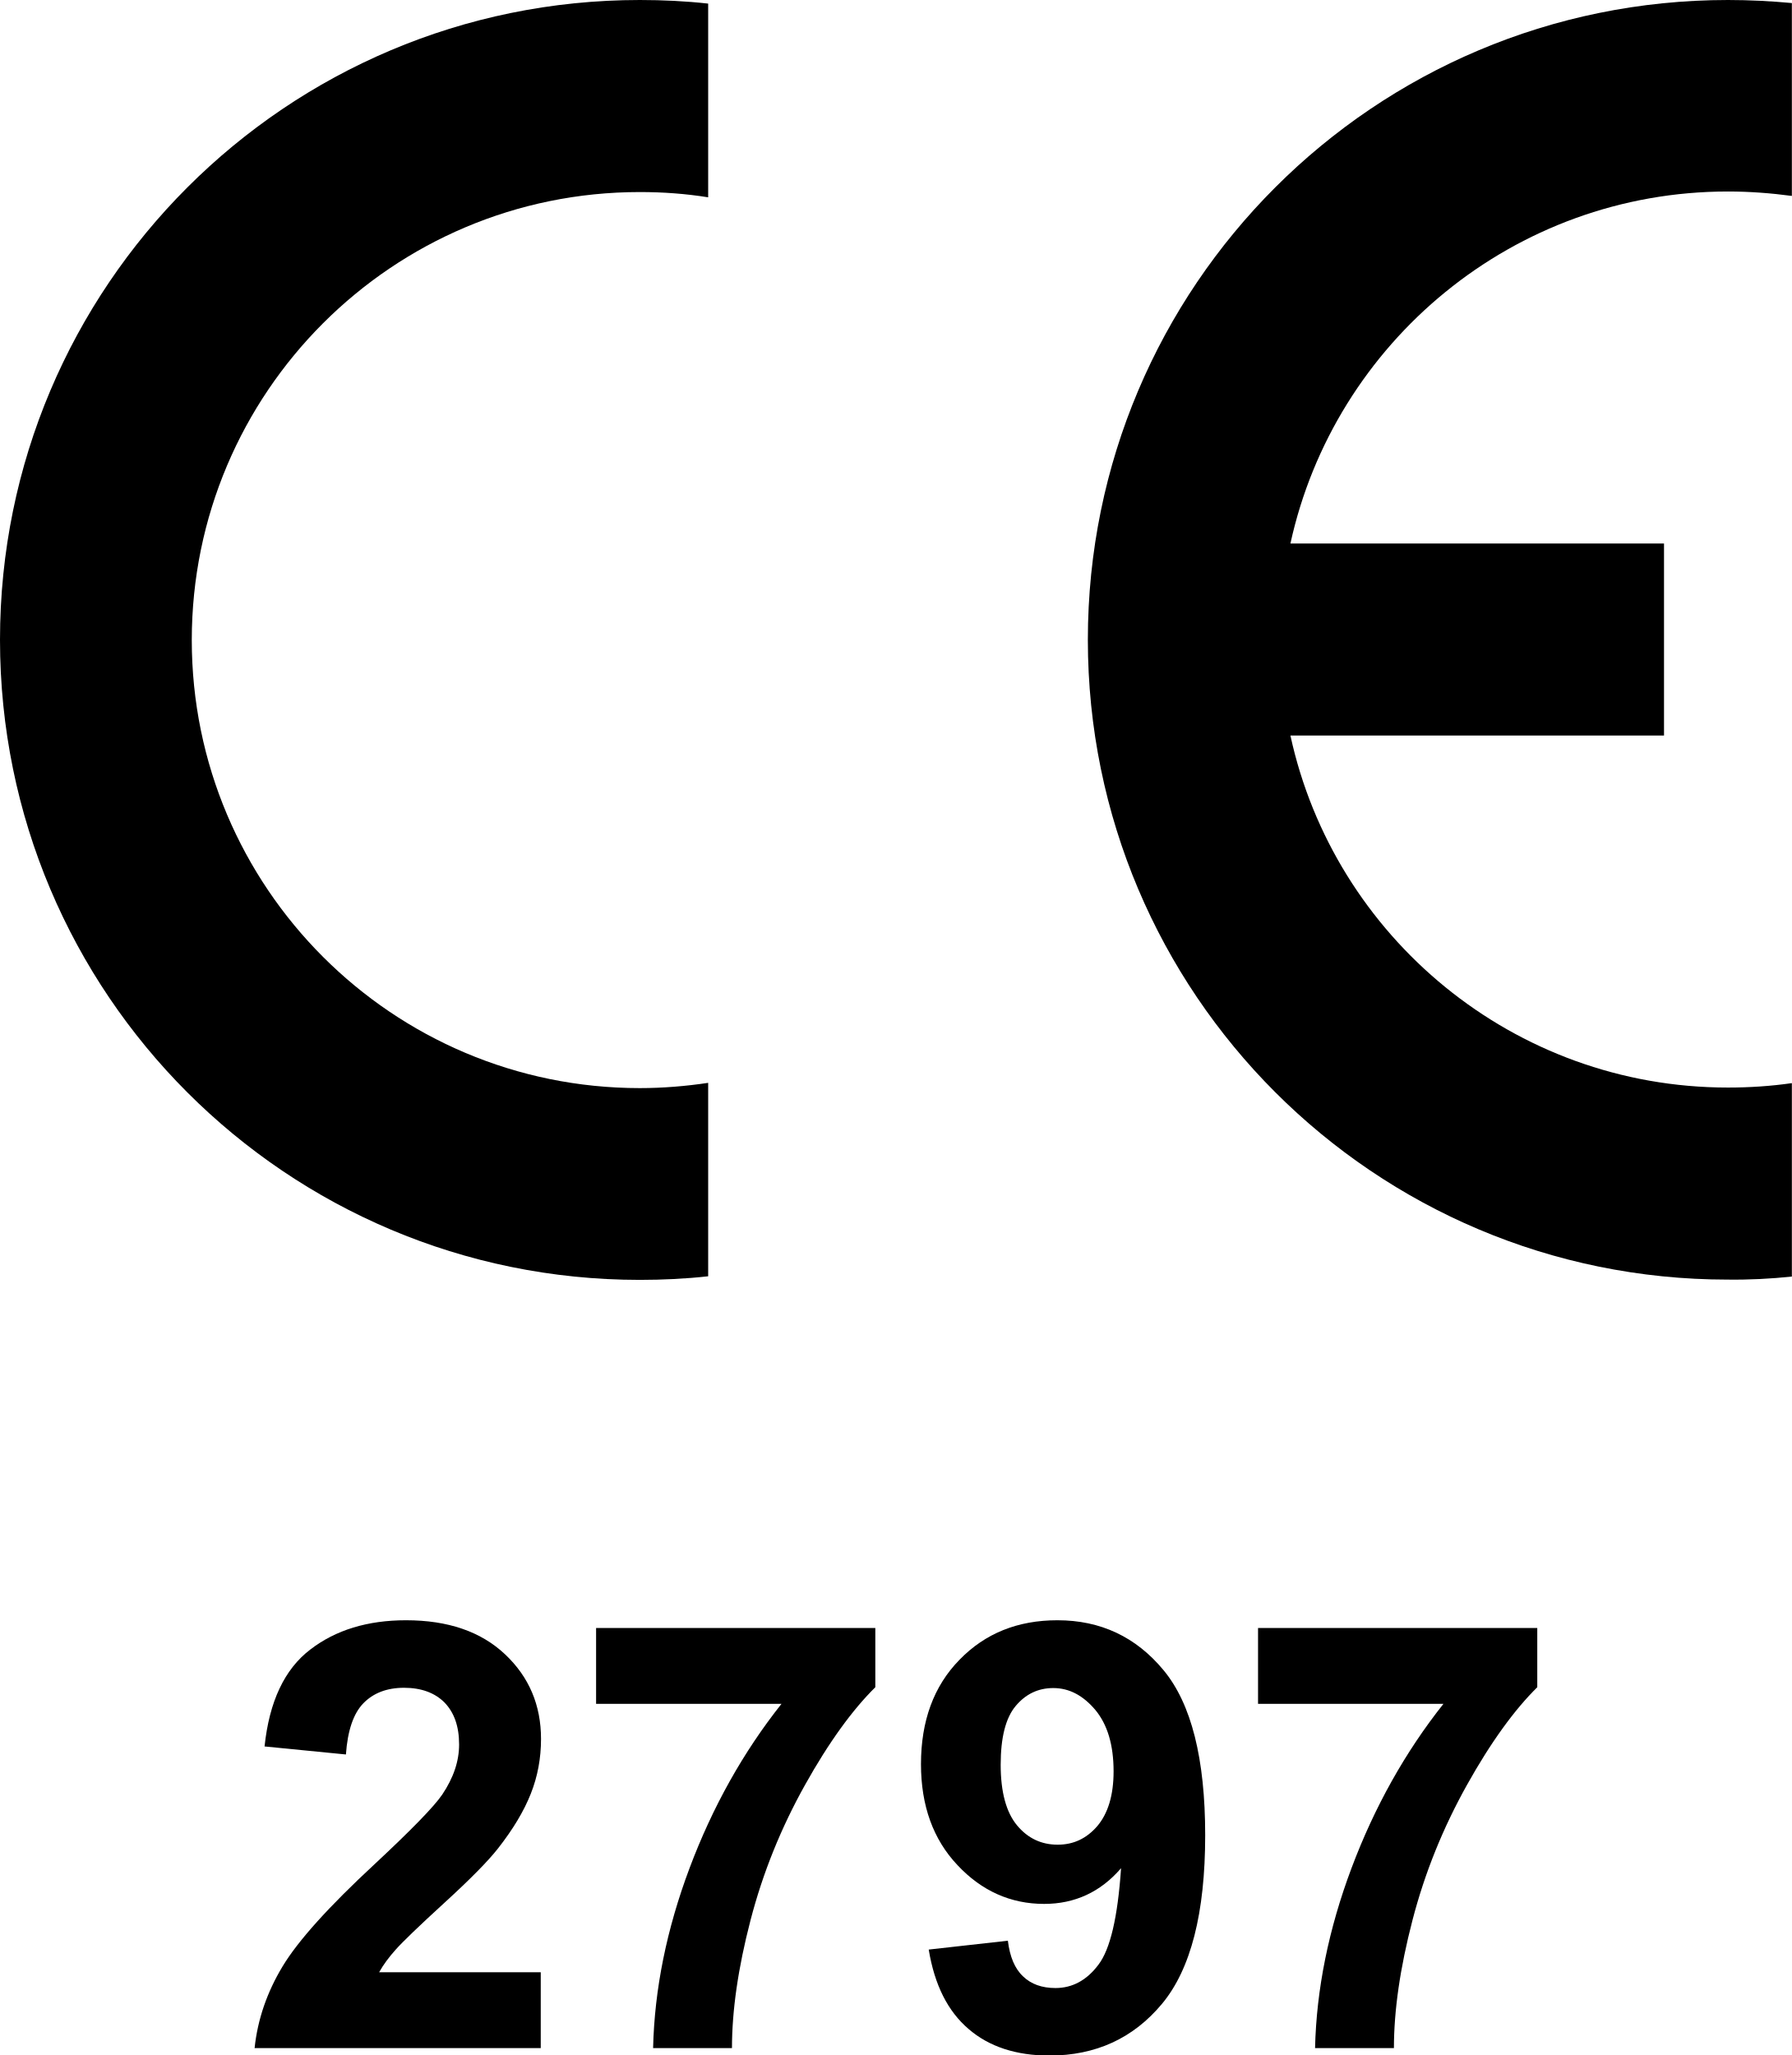
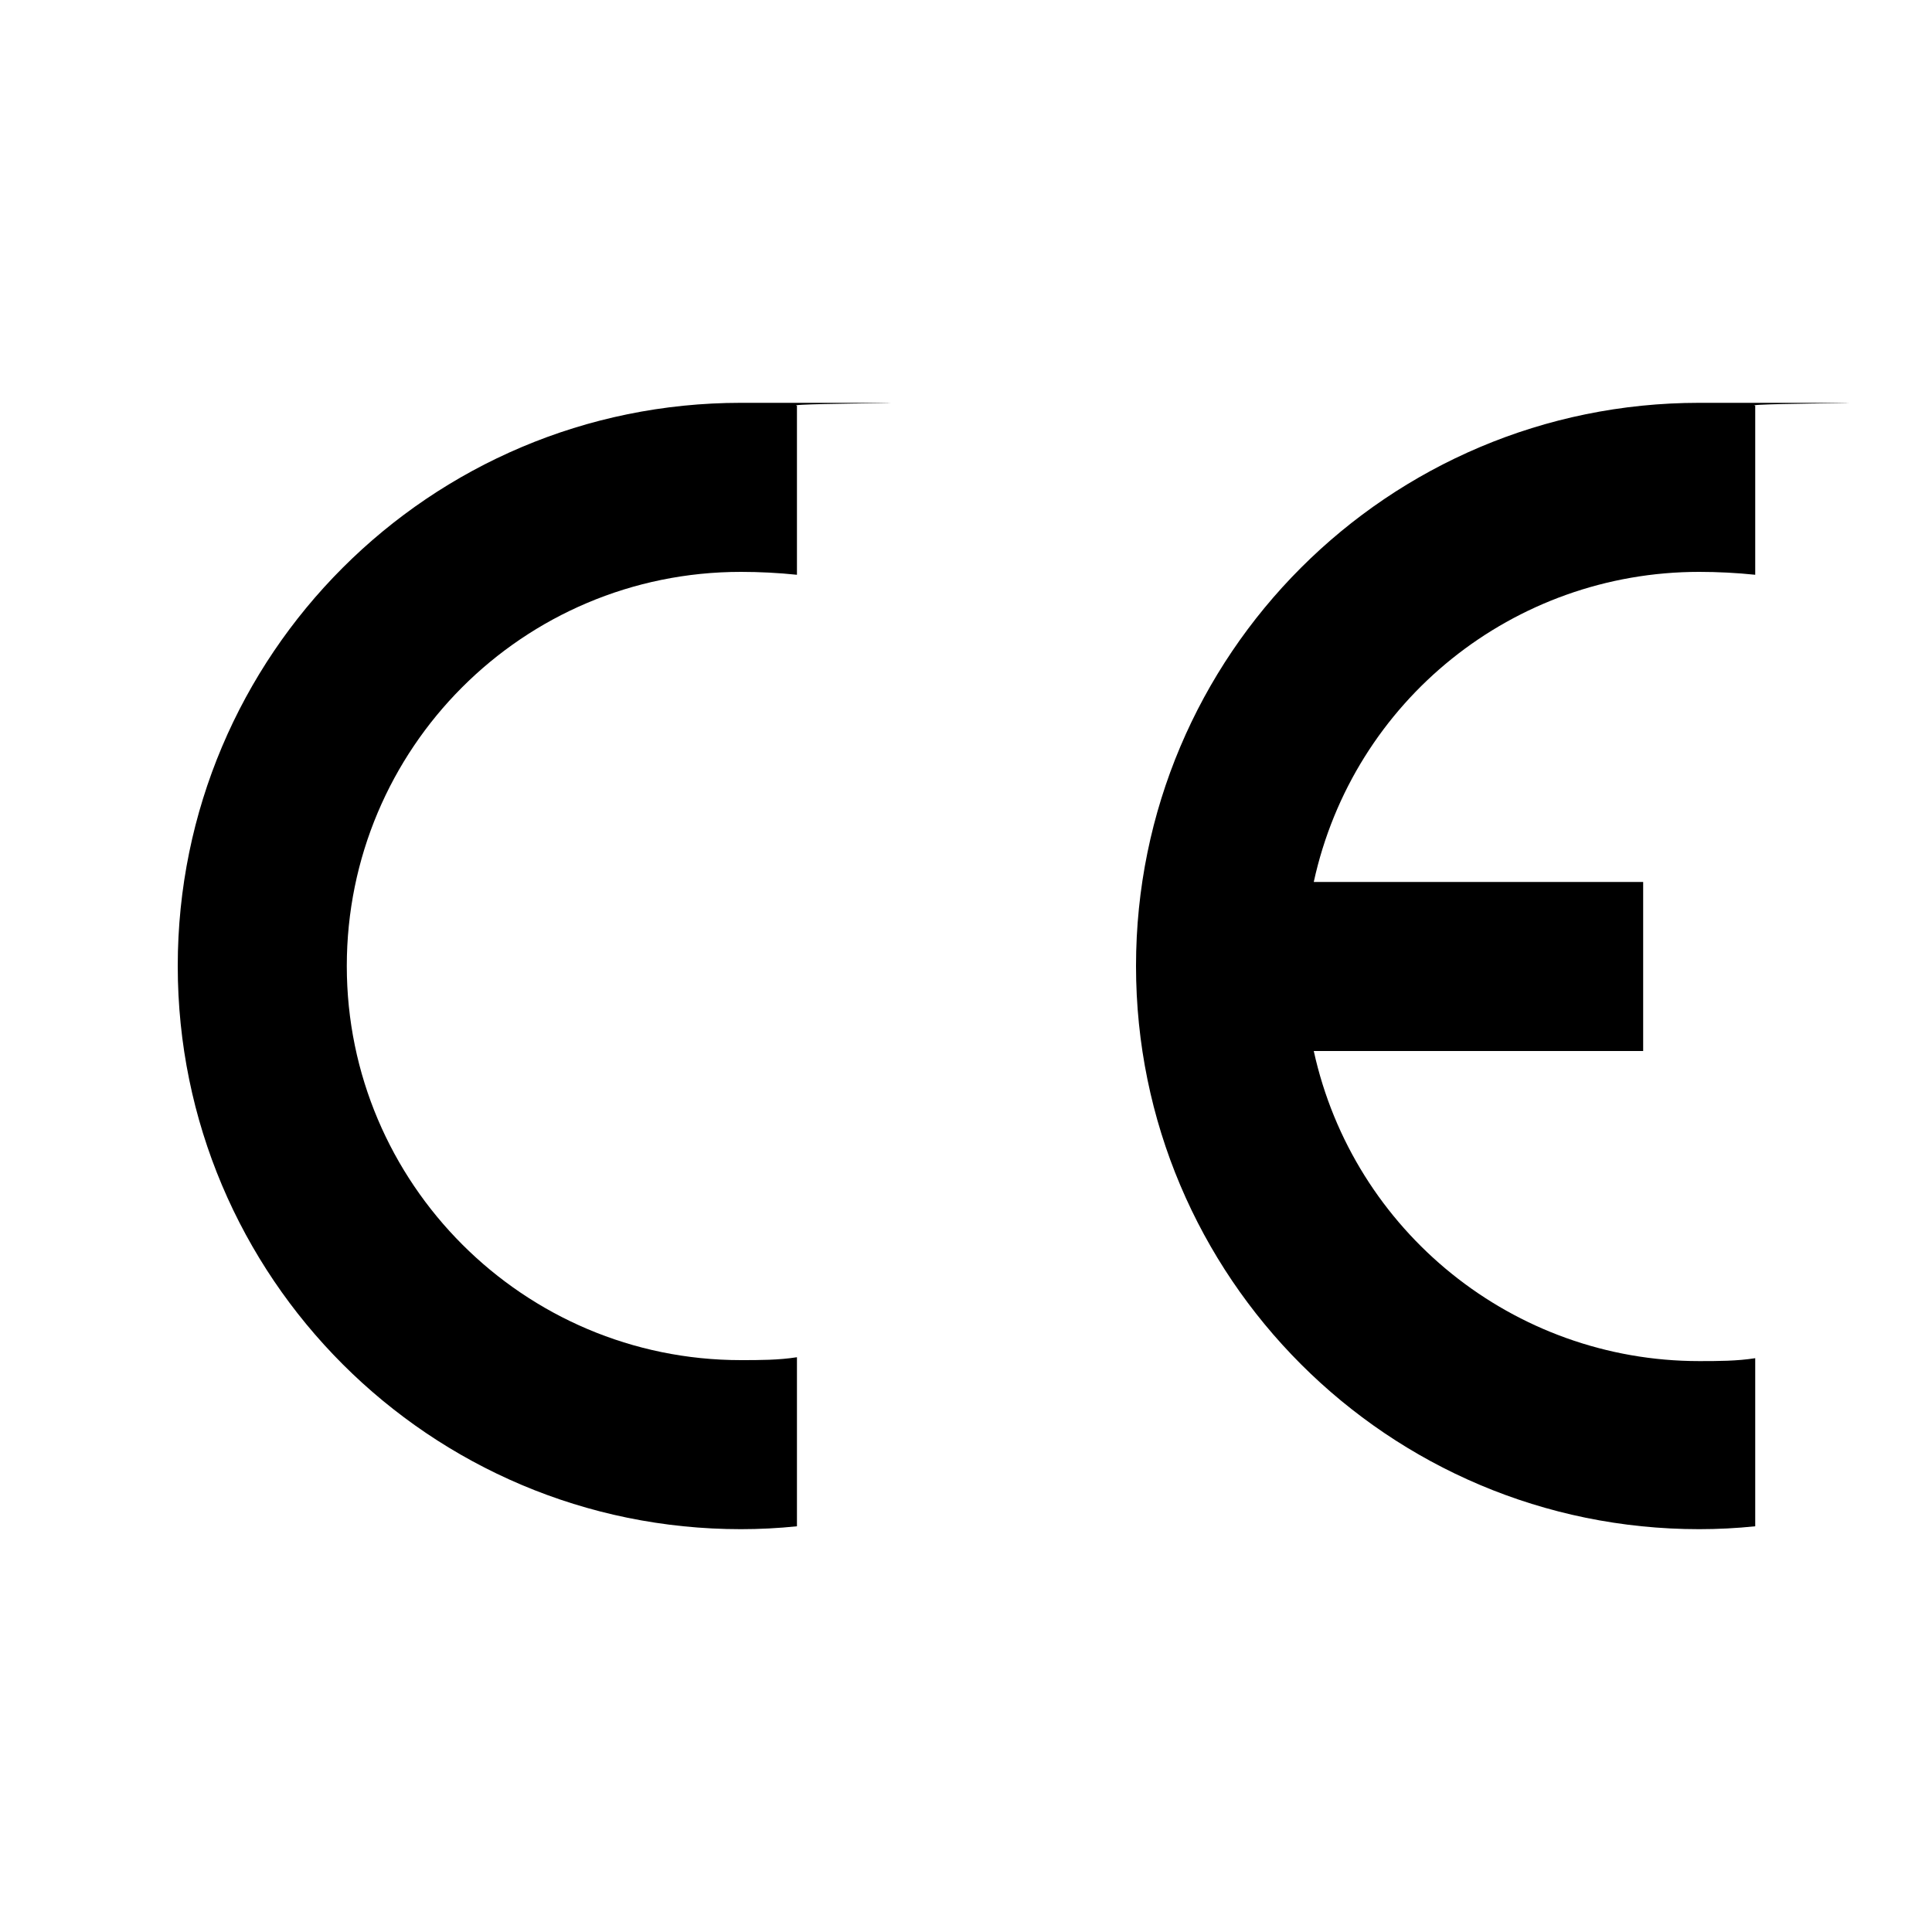
- <svg xmlns="http://www.w3.org/2000/svg" version="1.1" id="Layer_1" x="0px" y="0px" width="647.5px" height="742.6px" viewBox="0 0 647.5 742.6" style="enable-background:new 0 0 647.5 742.6;" xml:space="preserve">
-   <style type="text/css">
- 	.st0{display:none;}
- 	.st1{display:inline;}
- 	.st2{fill:none;stroke:#000000;stroke-miterlimit:10;}
- 	.st3{display:inline;fill:none;stroke:#FF0000;stroke-linecap:round;stroke-linejoin:round;stroke-miterlimit:10;}
- </style>
-   <g id="Layer_1_00000171679469145558459520000017823127665528402366_" class="st0">
-     <g class="st1">
-       <polyline class="st2" points="-162.9,-85.1 979.1,-85.1 979.1,648.9 -162.9,648.9 -162.9,-85.1   " />
-       <line class="st2" x1="-162.9" y1="-85.1" x2="979.1" y2="648.9" />
-       <line class="st2" x1="979.1" y1="-85.1" x2="-162.9" y2="648.9" />
-     </g>
+ <svg xmlns="http://www.w3.org/2000/svg" id="Layer_1" version="1.1" viewBox="0 0 200 200">
+   <defs>
+     <style>
+       .st0 {
+         fill-rule: evenodd;
+       }
+ 
+       .st1 {
+         fill: none;
+         stroke="transparent";
+         stroke-width: 3px;
+       }
+     </style>
+   </defs>
+   <g>
+     <path class="st1" d="M0,16V0h16" />
+     <path class="st1" d="M200,16V0h-16" />
+     <path class="st1" d="M0,184v16h16" />
+     <path class="st1" d="M200,184v16h-16" />
  </g>
-   <g id="contour_1" class="st0">
-     <circle class="st3" cx="198.1" cy="274.9" r="210" />
-     <circle class="st3" cx="708.1" cy="274.9" r="210" />
-     <circle class="st3" cx="198.1" cy="274.9" r="300" />
-     <circle class="st3" cx="708.1" cy="274.9" r="300" />
-   </g>
-   <g id="lettre">
-     <g>
-       <path d="M647.5,461.3v-69.9c-7.6,1.1-15.3,1.6-23.1,1.6c-77.5,0-142.3-54.5-158.1-127.2h135v-69.4h-135    c15.9-72.7,80.7-127.2,158.1-127.2c7.9,0,15.6,0.6,23.1,1.6V1.1C639.9,0.4,632.2,0,624.4,0C496.6,0,393.1,103.5,393.1,231.2    s103.5,231.2,231.2,231.2C632.2,462.5,639.9,462.1,647.5,461.3z" />
-       <path d="M0,231.2C0,359,103.5,462.5,231.2,462.5c8.3,0,16.6-0.4,24.7-1.3v-69.9c-8,1.2-16.3,1.9-24.7,1.9    c-89.4,0-161.9-72.5-161.9-161.9S141.8,69.4,231.2,69.4c8.4,0,16.6,0.6,24.7,1.9V1.3C247.8,0.4,239.6,0,231.2,0    C103.5,0,0,103.5,0,231.2z" />
-     </g>
-   </g>
-   <g id="Layer_3">
- </g>
  <g>
-     <path d="M195.4,712.7v27.4H92c1.1-10.4,4.5-20.2,10.1-29.5c5.6-9.3,16.7-21.6,33.2-36.9c13.3-12.4,21.5-20.8,24.5-25.2   c4.1-6.1,6.1-12.1,6.1-18.1c0-6.6-1.8-11.6-5.3-15.2c-3.5-3.5-8.4-5.3-14.6-5.3c-6.2,0-11.1,1.9-14.7,5.6   c-3.6,3.7-5.7,9.9-6.3,18.5l-29.4-2.9c1.7-16.2,7.2-27.9,16.5-35c9.2-7.1,20.8-10.6,34.6-10.6c15.2,0,27.1,4.1,35.8,12.3   c8.7,8.2,13,18.4,13,30.6c0,6.9-1.2,13.5-3.7,19.8c-2.5,6.3-6.4,12.8-11.8,19.7c-3.6,4.6-10,11.1-19.3,19.6   c-9.3,8.5-15.2,14.2-17.7,17c-2.5,2.8-4.5,5.5-6,8.2H195.4z" />
-     <path d="M215.4,615.7v-27.4h100.9v21.4c-8.3,8.2-16.8,19.9-25.4,35.3s-15.2,31.6-19.7,48.9c-4.5,17.3-6.7,32.7-6.7,46.2h-28.5   c0.5-21.3,4.9-43,13.2-65.1c8.3-22.1,19.4-41.9,33.2-59.3H215.4z" />
-     <path d="M335.6,704.5l28.6-3.2c0.7,5.8,2.5,10.1,5.5,12.9c2.9,2.8,6.8,4.2,11.7,4.2c6.1,0,11.3-2.8,15.5-8.4   c4.3-5.6,7-17.2,8.2-34.9c-7.4,8.6-16.7,12.9-27.8,12.9c-12.1,0-22.6-4.7-31.3-14c-8.8-9.3-13.2-21.5-13.2-36.5   c0-15.6,4.6-28.2,13.9-37.7c9.3-9.6,21.1-14.3,35.4-14.3c15.6,0,28.4,6,38.4,18.1c10,12.1,15,31.9,15,59.6   c0,28.1-5.2,48.4-15.6,60.9c-10.4,12.5-24,18.7-40.7,18.7c-12,0-21.8-3.2-29.2-9.6C342.5,726.8,337.7,717.3,335.6,704.5z    M402.4,640.1c0-9.5-2.2-16.9-6.6-22.2c-4.4-5.2-9.4-7.9-15.2-7.9c-5.5,0-10,2.2-13.6,6.5c-3.6,4.3-5.4,11.4-5.4,21.2   c0,9.9,2,17.2,5.9,21.9c3.9,4.7,8.8,7,14.7,7c5.7,0,10.4-2.2,14.3-6.7C400.4,655.3,402.4,648.7,402.4,640.1z" />
-     <path d="M454.6,615.7v-27.4h100.9v21.4c-8.3,8.2-16.8,19.9-25.4,35.3s-15.2,31.6-19.7,48.9c-4.5,17.3-6.7,32.7-6.7,46.2h-28.5   c0.5-21.3,4.9-43,13.2-65.1c8.3-22.1,19.4-41.9,33.2-59.3H454.6z" />
+     <path class="st0" d="M82.5,158c-1.9.2-3.9.3-5.8.3-32.2,0-58.3-26.1-58.3-58.3s26.1-58.3,58.3-58.3,3.9,0,5.8.3v17.5c-1.9-.2-3.9-.3-5.8-.3-22.6,0-40.8,18.3-40.8,40.8s18.3,40.8,40.8,40.8c1.9,0,3.9,0,5.8-.3v17.5Z" />
+     <path class="st0" d="M181.7,158c-1.9.2-3.9.3-5.8.3-32.2,0-58.3-26.1-58.3-58.3s26.1-58.3,58.3-58.3,3.9,0,5.8.3v17.5c-1.9-.2-3.9-.3-5.8-.3-19.2,0-35.8,13.3-39.9,32.1h34.1v17.5h-34.1c4.1,18.7,20.7,32.1,39.9,32.1,1.9,0,3.9,0,5.8-.3v17.5Z" />
  </g>
</svg>
